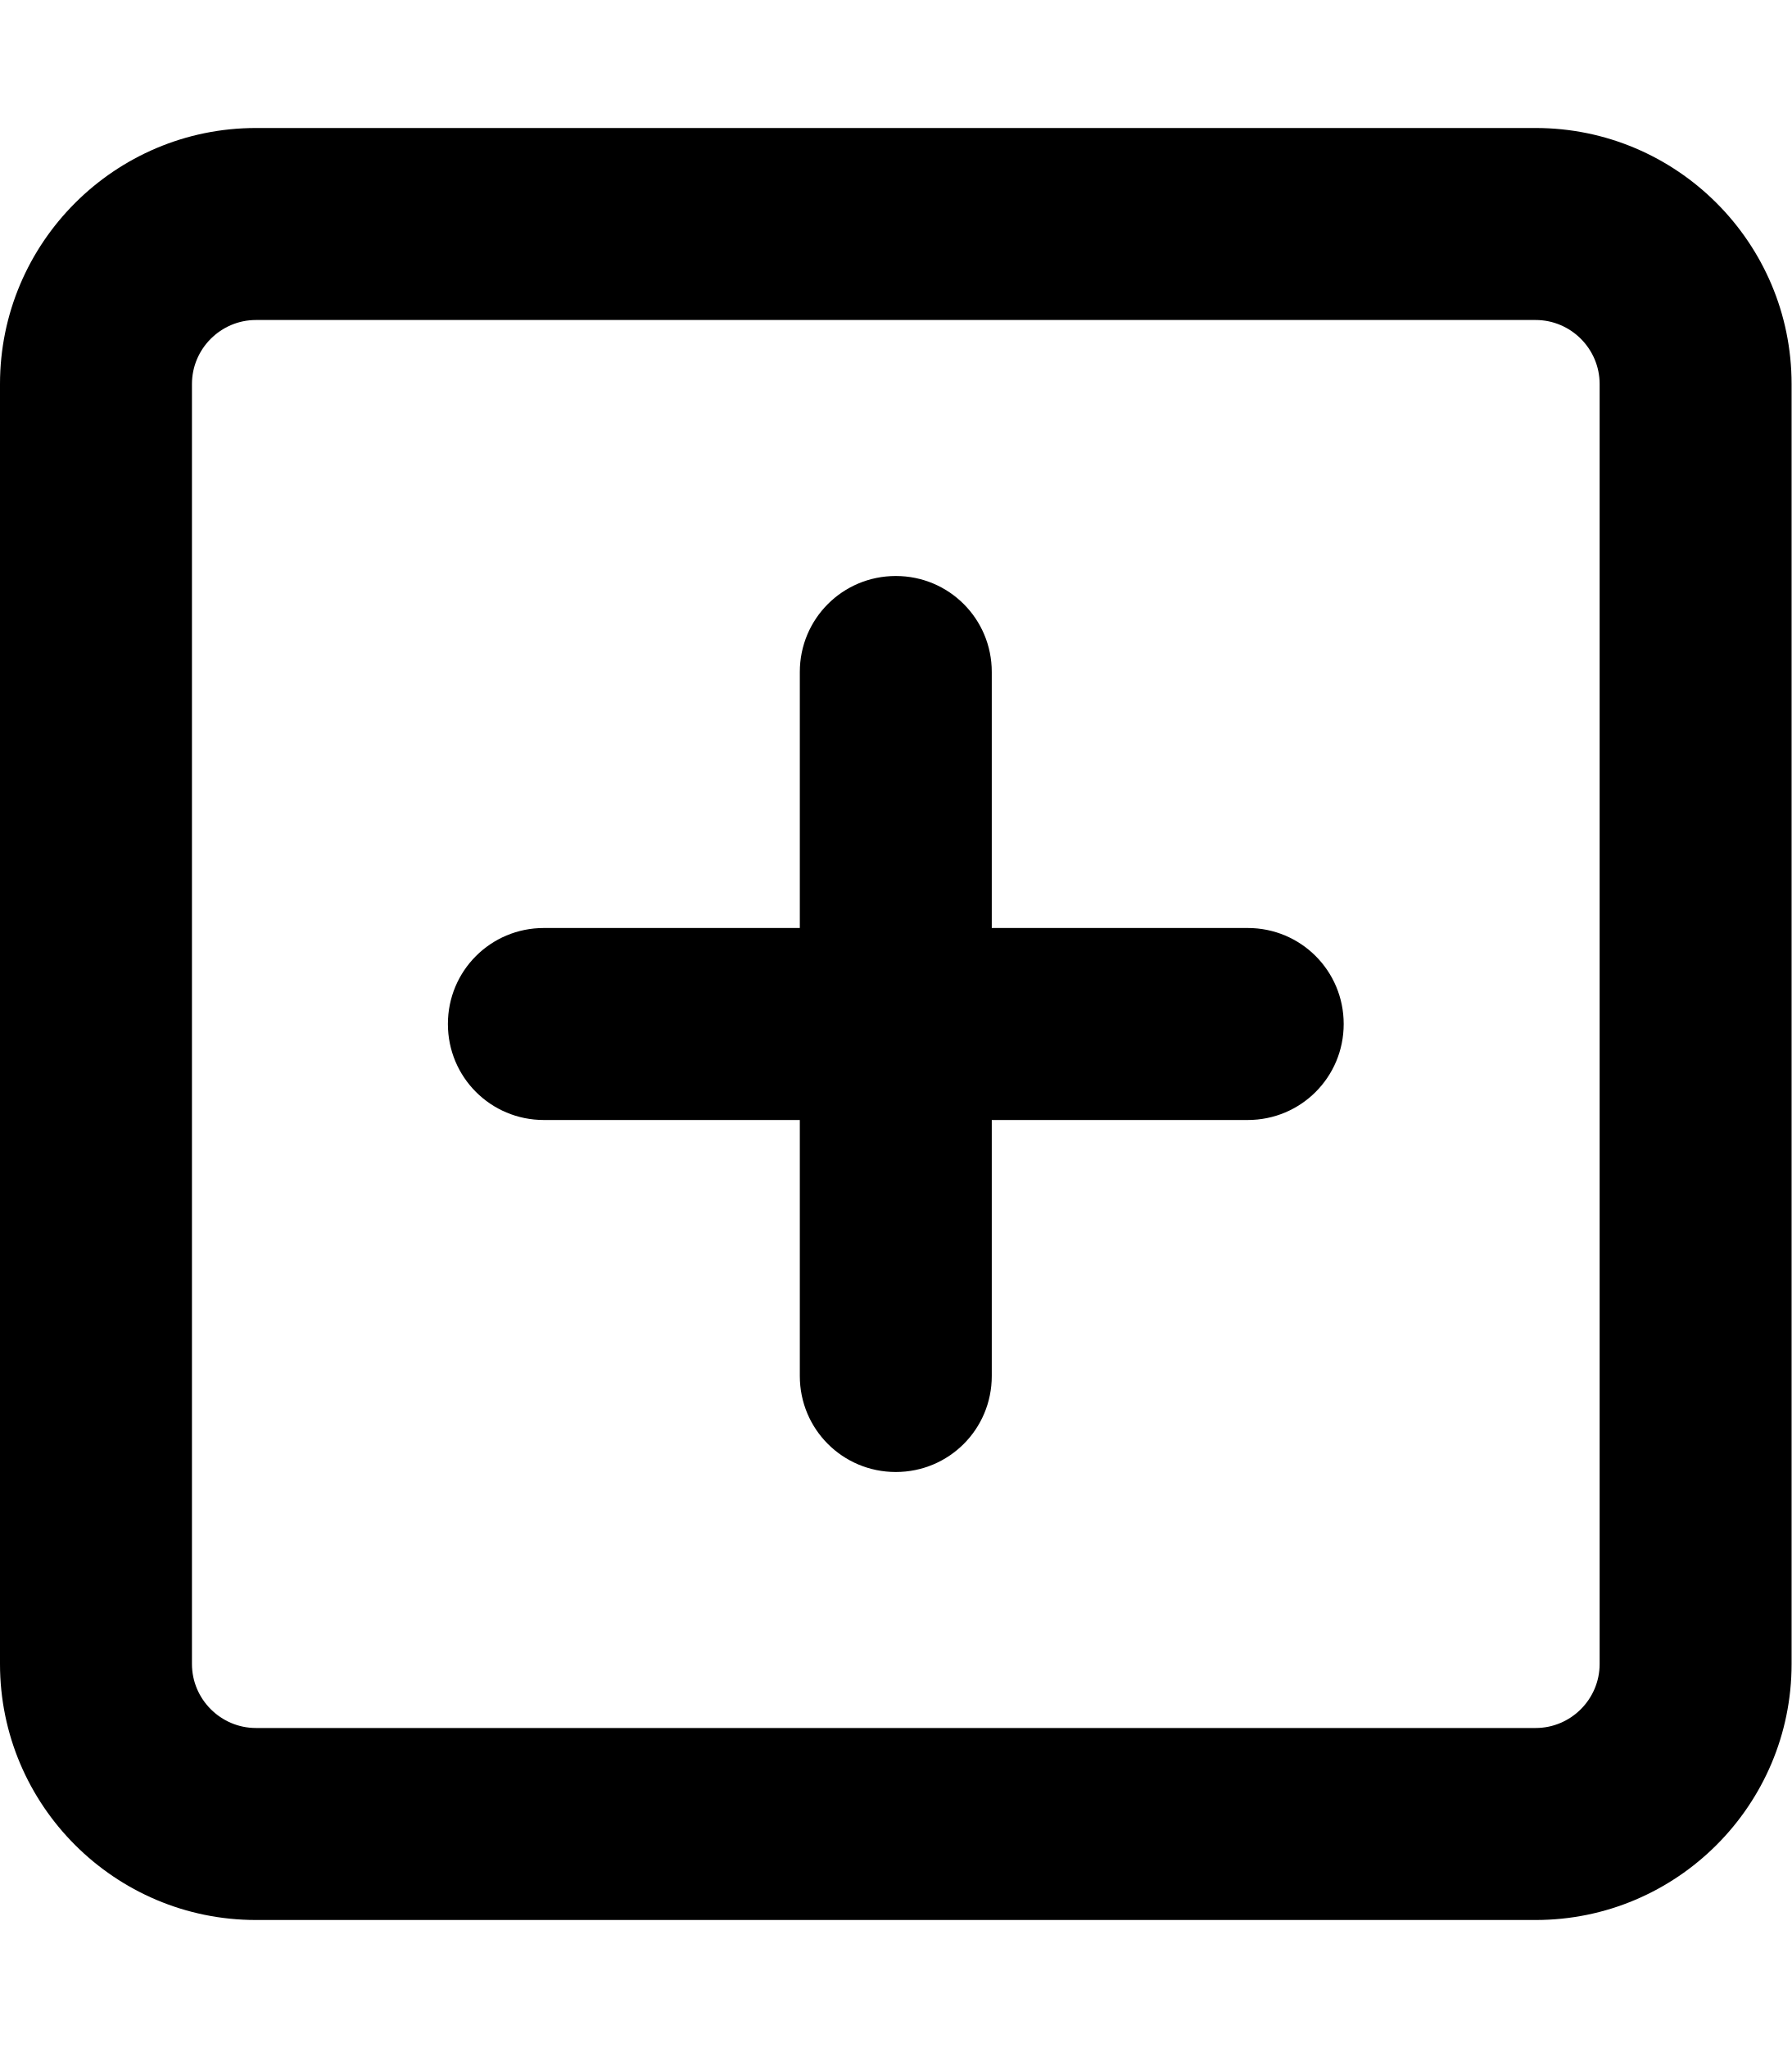
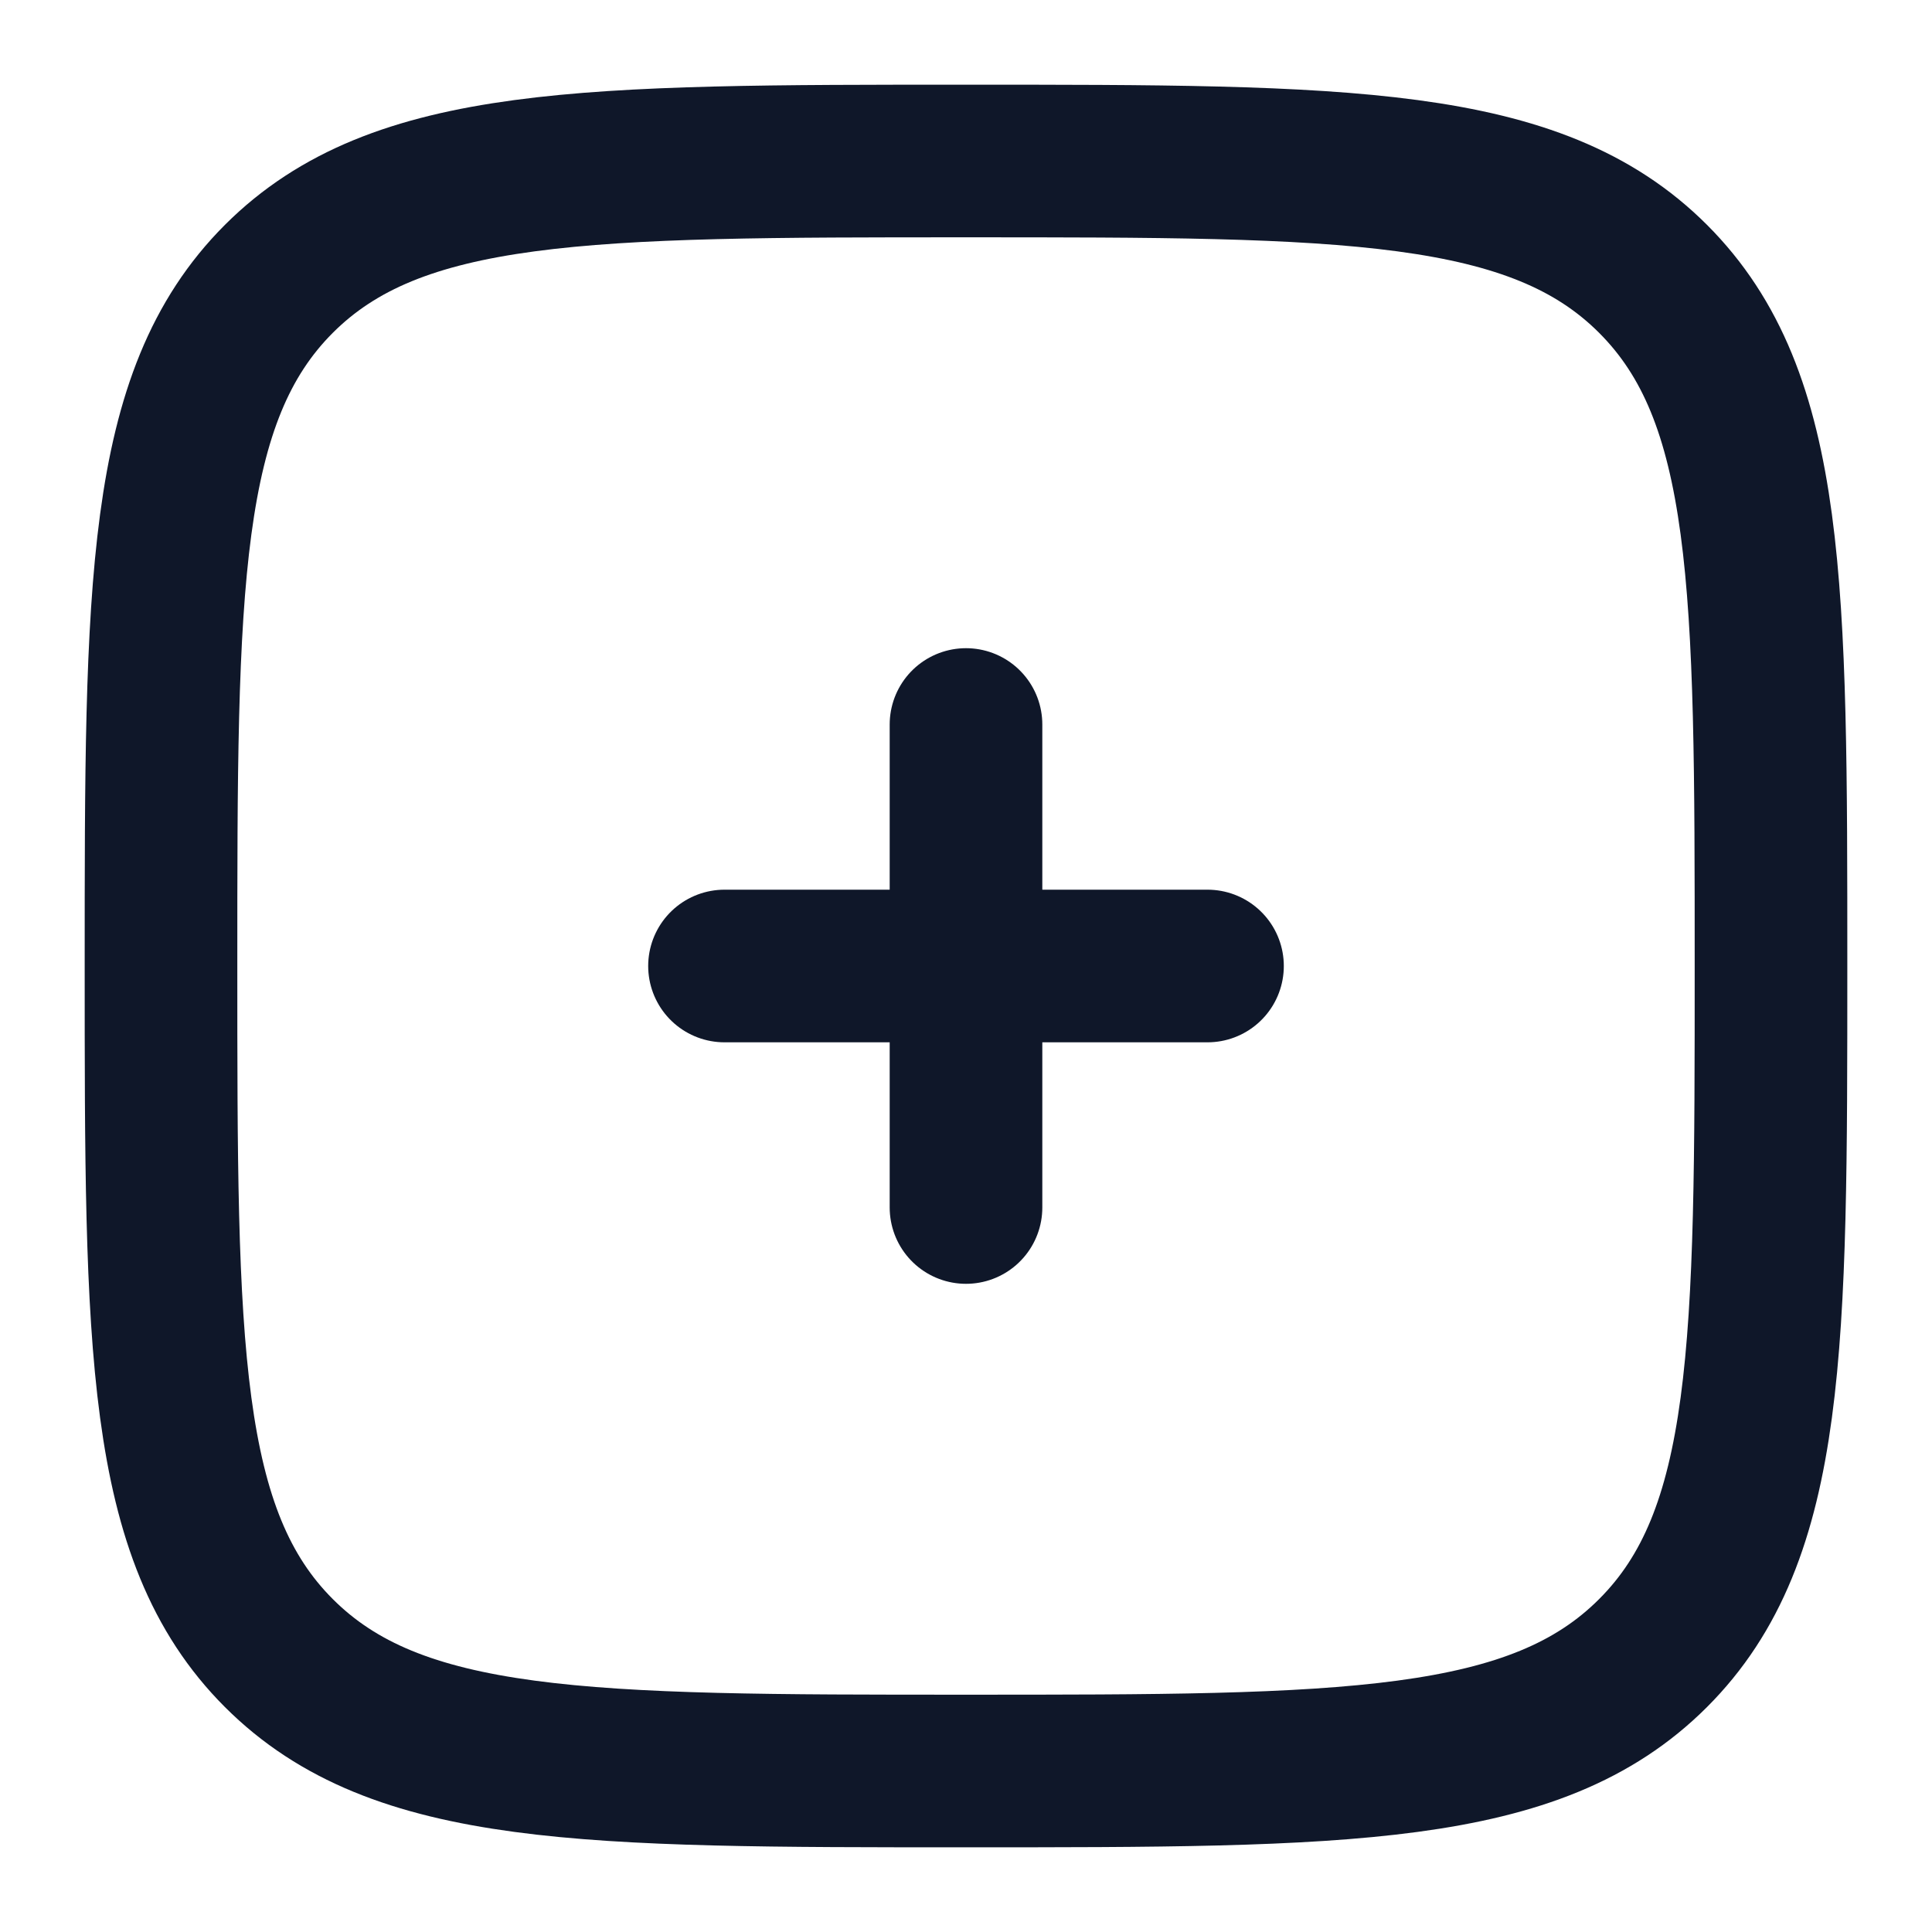
- <svg xmlns="http://www.w3.org/2000/svg" viewBox="0 0 448 512">
-   <path d="M64 80c-8.8 0-16 7.2-16 16V416c0 8.8 7.2 16 16 16H384c8.8 0 16-7.2 16-16V96c0-8.8-7.2-16-16-16H64zM0 96C0 60.7 28.7 32 64 32H384c35.3 0 64 28.7 64 64V416c0 35.3-28.7 64-64 64H64c-35.3 0-64-28.7-64-64V96zM200 344V280H136c-13.3 0-24-10.7-24-24s10.7-24 24-24h64V168c0-13.3 10.7-24 24-24s24 10.7 24 24v64h64c13.3 0 24 10.7 24 24s-10.7 24-24 24H248v64c0 13.3-10.7 24-24 24s-24-10.7-24-24z" />
+ <svg xmlns="http://www.w3.org/2000/svg" viewBox="0 0 24 24" fill="none">
+   <g id="SVGRepo_bgCarrier" stroke-width="0" />
+   <g id="SVGRepo_tracerCarrier" stroke-linecap="round" stroke-linejoin="round" />
+   <g id="SVGRepo_iconCarrier">
+     <path d="M2 12C2 7.286 2 4.929 3.464 3.464C4.929 2 7.286 2 12 2C16.714 2 19.071 2 20.535 3.464C22 4.929 22 7.286 22 12C22 16.714 22 19.071 20.535 20.535C19.071 22 16.714 22 12 22C7.286 22 4.929 22 3.464 20.535C2 19.071 2 16.714 2 12Z" stroke="#0F1729" stroke-width="1.896" />
+     <path d="M15 12L12 12M12 12L9 12M12 12L12 9M12 12L12 15" stroke="#0F1729" stroke-width="1.896" stroke-linecap="round" />
+   </g>
</svg>
